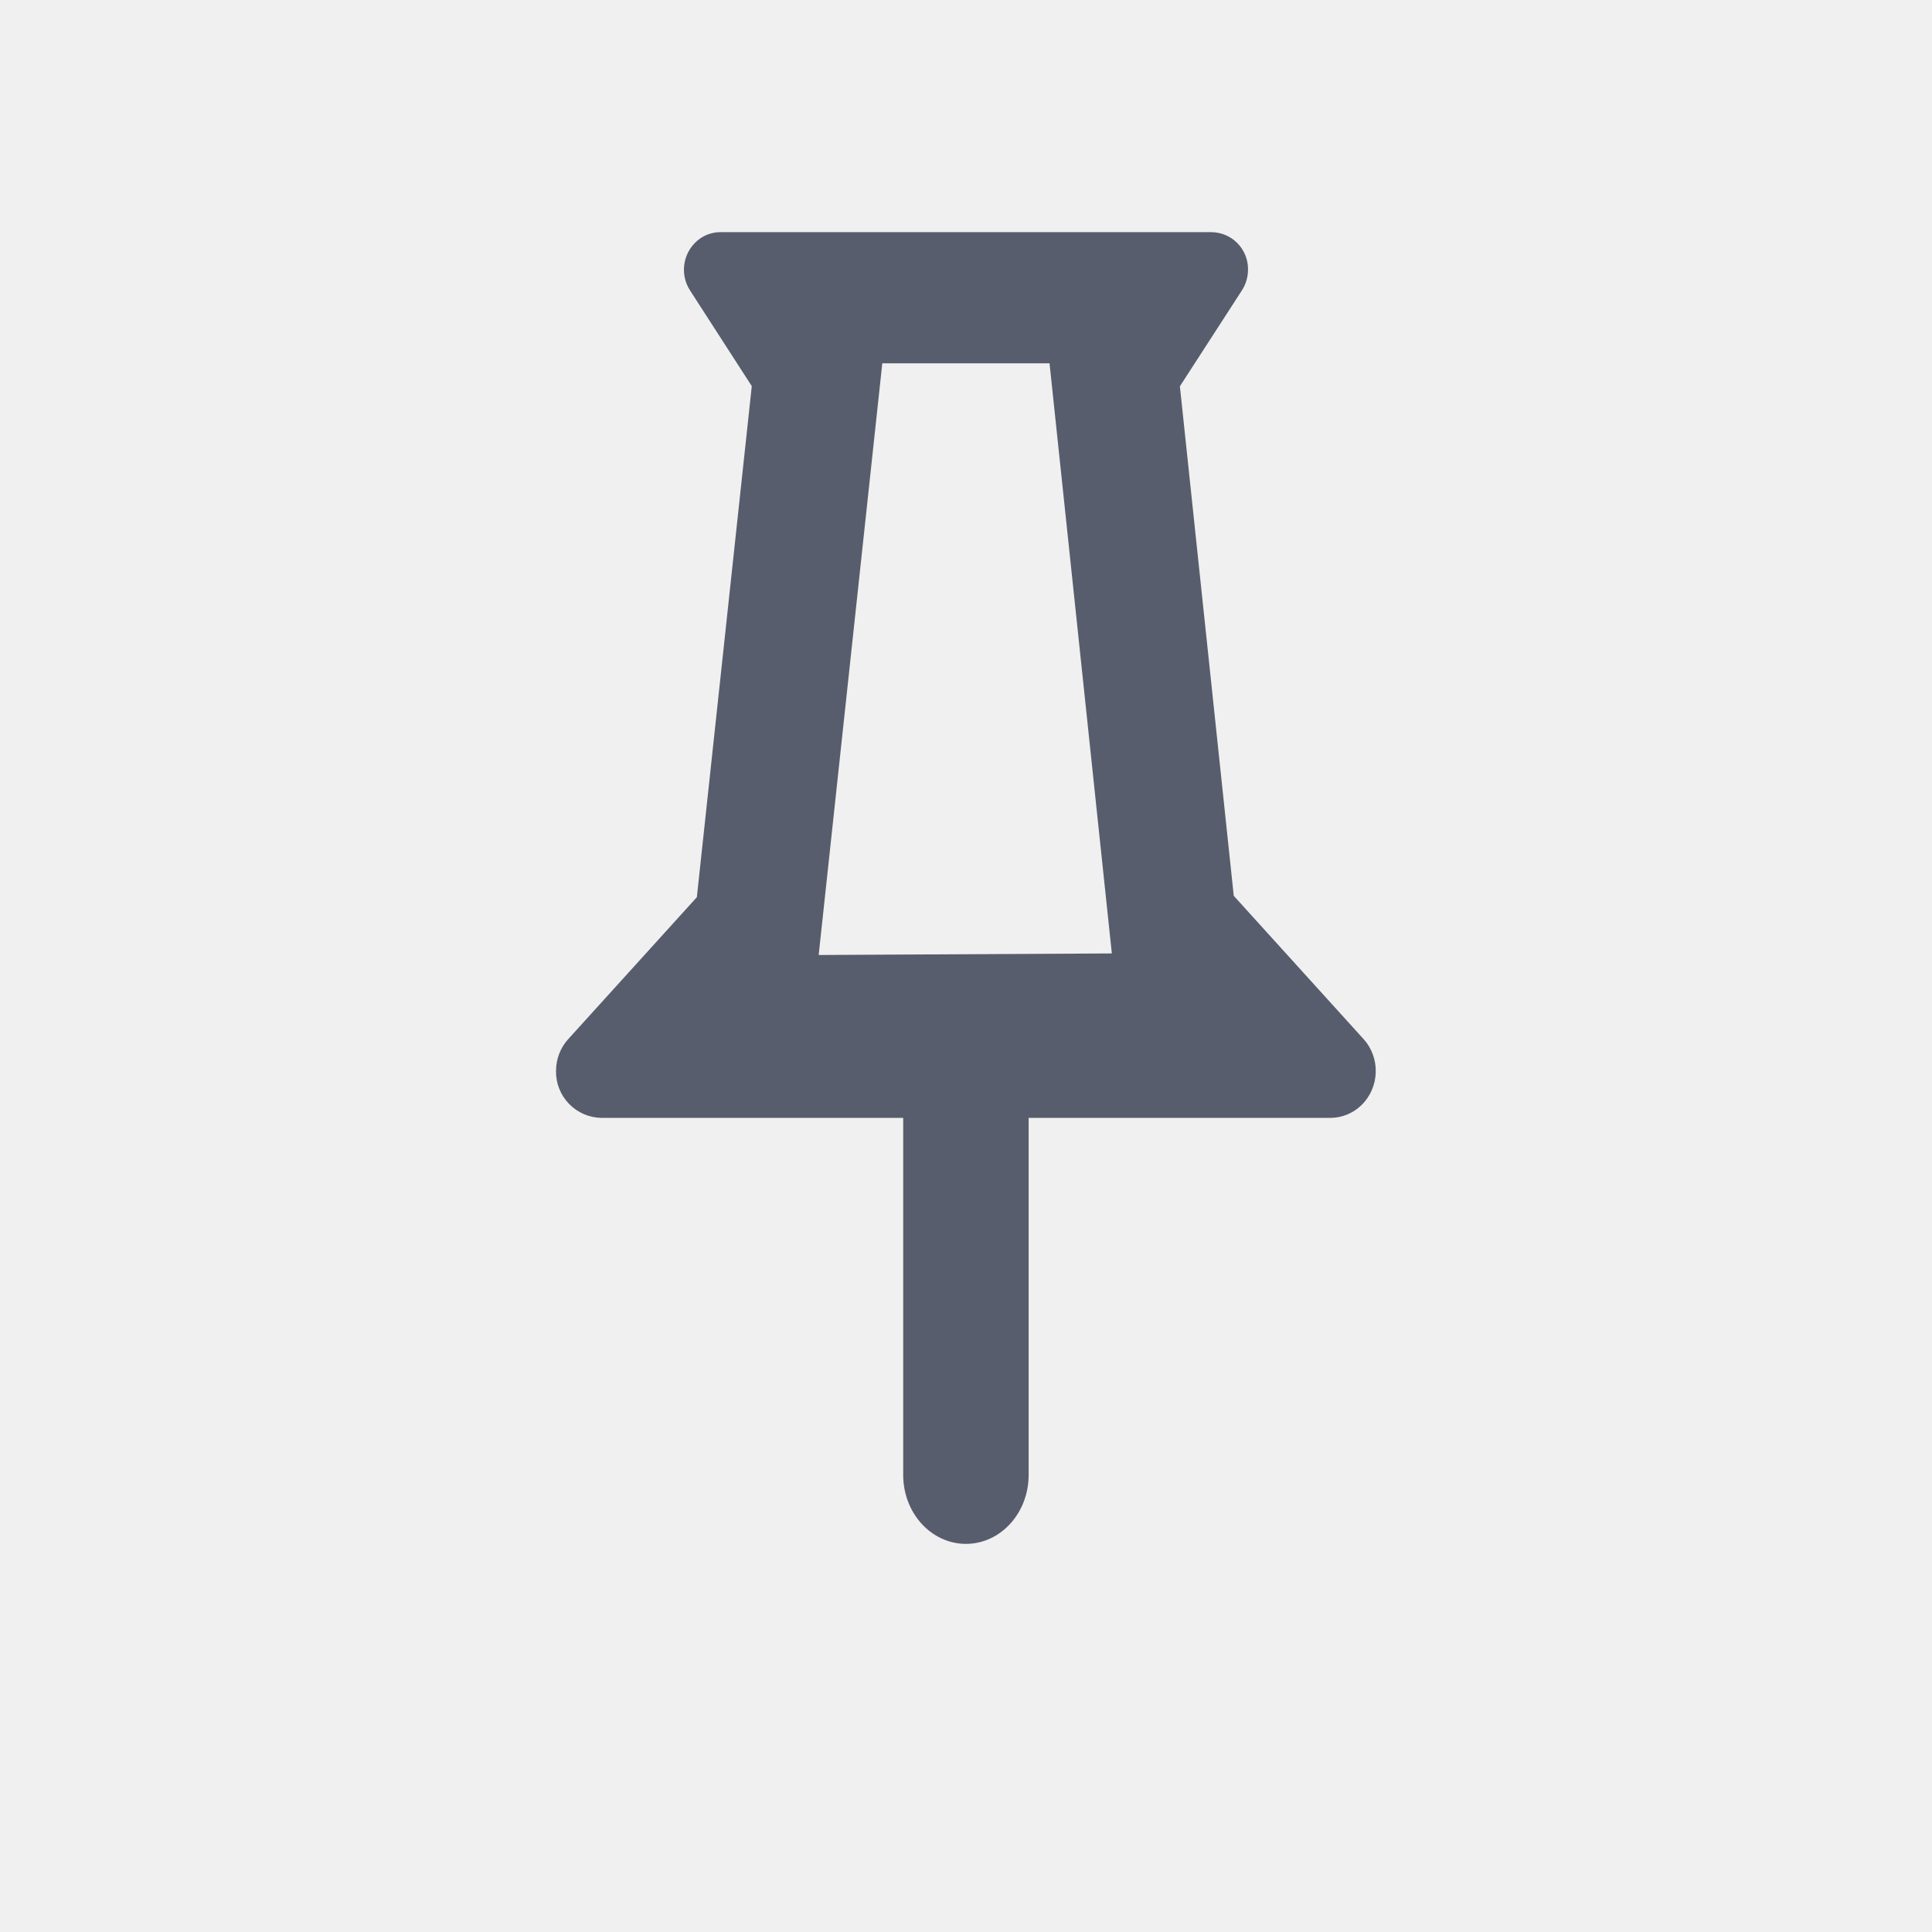
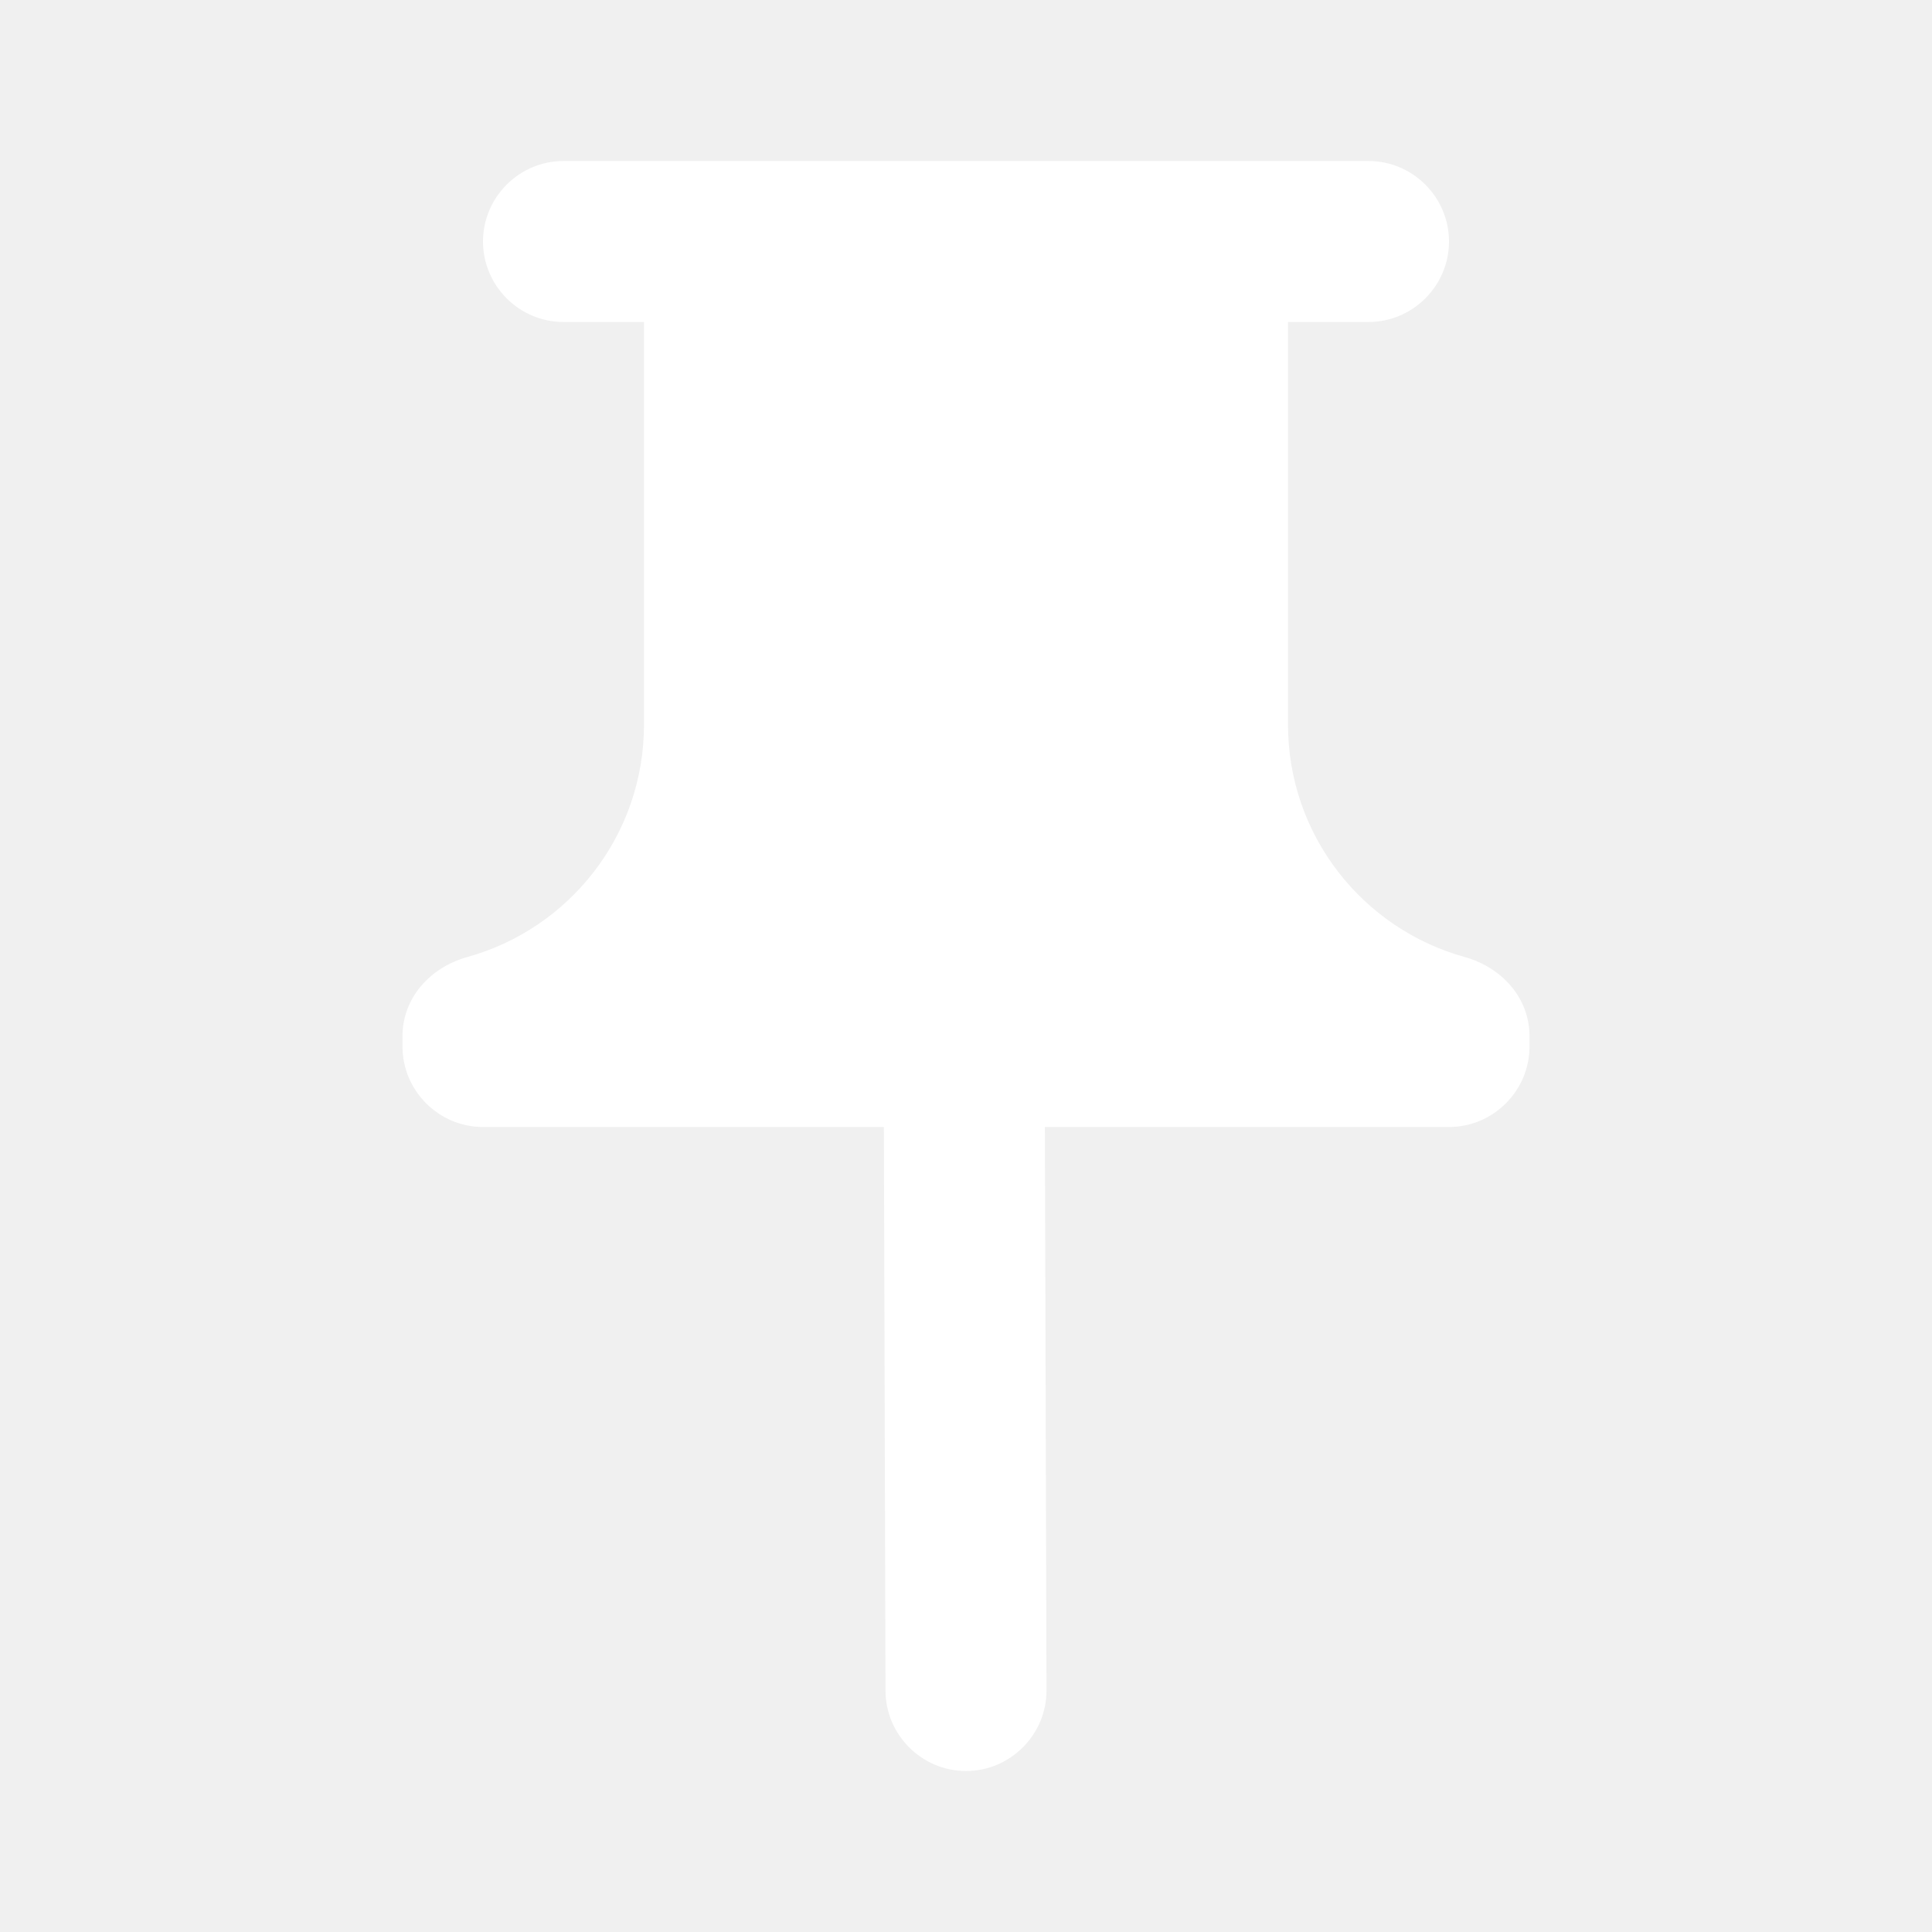
- <svg xmlns="http://www.w3.org/2000/svg" t="1644461621604" class="icon" viewBox="0 0 1024 1024" version="1.1" p-id="1138" width="200" height="200">
-   <defs>
-     <style type="text/css" />
-   </defs>
-   <path d="M545.196 592.505v189.276c0 20.162-14.861 36.5-33.241 36.5s-33.241-16.338-33.241-36.5v-189.276H318.812A24.463 24.463 0 0 1 294.697 567.651c0-6.301 2.303-12.34 6.518-16.946l68.132-75.172 29.113-270.878L365.74 153.947a20.249 20.249 0 0 1 5.345-27.548A18.858 18.858 0 0 1 381.731 123.052h260.45a19.553 19.553 0 0 1 19.293 19.857c0 3.911-1.13 7.778-3.259 11.037L625.365 204.742l28.548 270.053L722.697 550.705c9.081 9.994 8.56 25.723-1.173 35.109a23.681 23.681 0 0 1-16.425 6.692h-159.903zM589.3 505.341L556.277 192.575H467.635l-33.719 313.592 155.384-0.826z" fill="#575D6C" p-id="1139" />
+ <svg xmlns="http://www.w3.org/2000/svg" data-v-cb3c6880="" enable-background="new 0 0 24 24" viewBox="0 0 24 24" fill="white" width="14px" height="14px">
+   <g data-v-cb3c6880="">
+     <rect data-v-cb3c6880="" fill="none" height="24" width="24" />
+     <rect data-v-cb3c6880="" fill="none" height="24" width="24" />
+   </g>
+   <g data-v-cb3c6880="">
+     <path data-v-cb3c6880="" d="M19,12.87c0-0.47-0.34-0.85-0.8-0.98C16.93,11.54,16,10.38,16,9V4l1,0 c0.55,0,1-0.45,1-1c0-0.55-0.45-1-1-1H7C6.45,2,6,2.45,6,3c0,0.55,0.45,1,1,1l1,0v5c0,1.38-0.93,2.54-2.2,2.89 C5.34,12.02,5,12.4,5,12.87V13c0,0.55,0.45,1,1,1h4.98L11,21c0,0.55,0.45,1,1,1c0.55,0,1-0.45,1-1l-0.02-7H18c0.55,0,1-0.45,1-1 V12.87z" fill-rule="evenodd" />
+   </g>
</svg>
